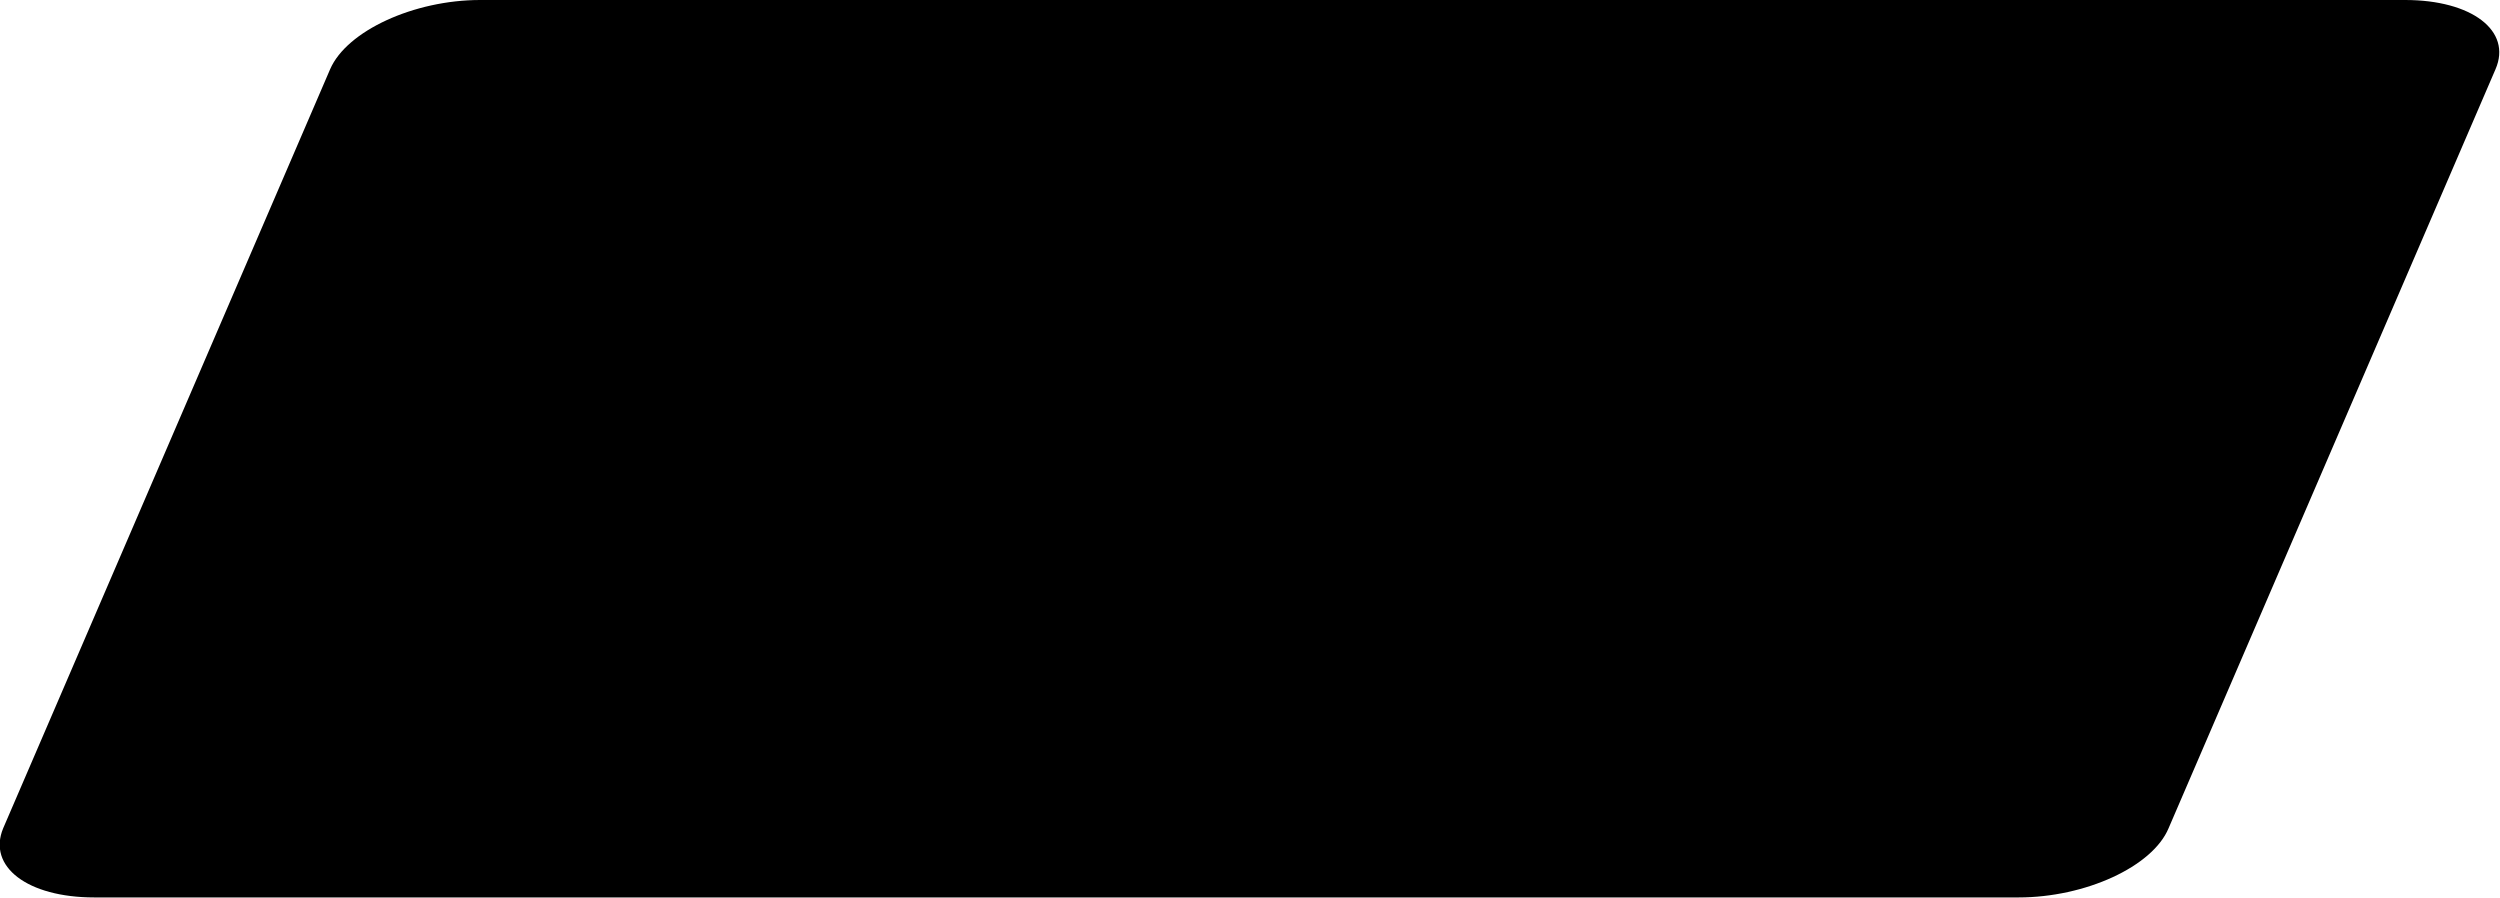
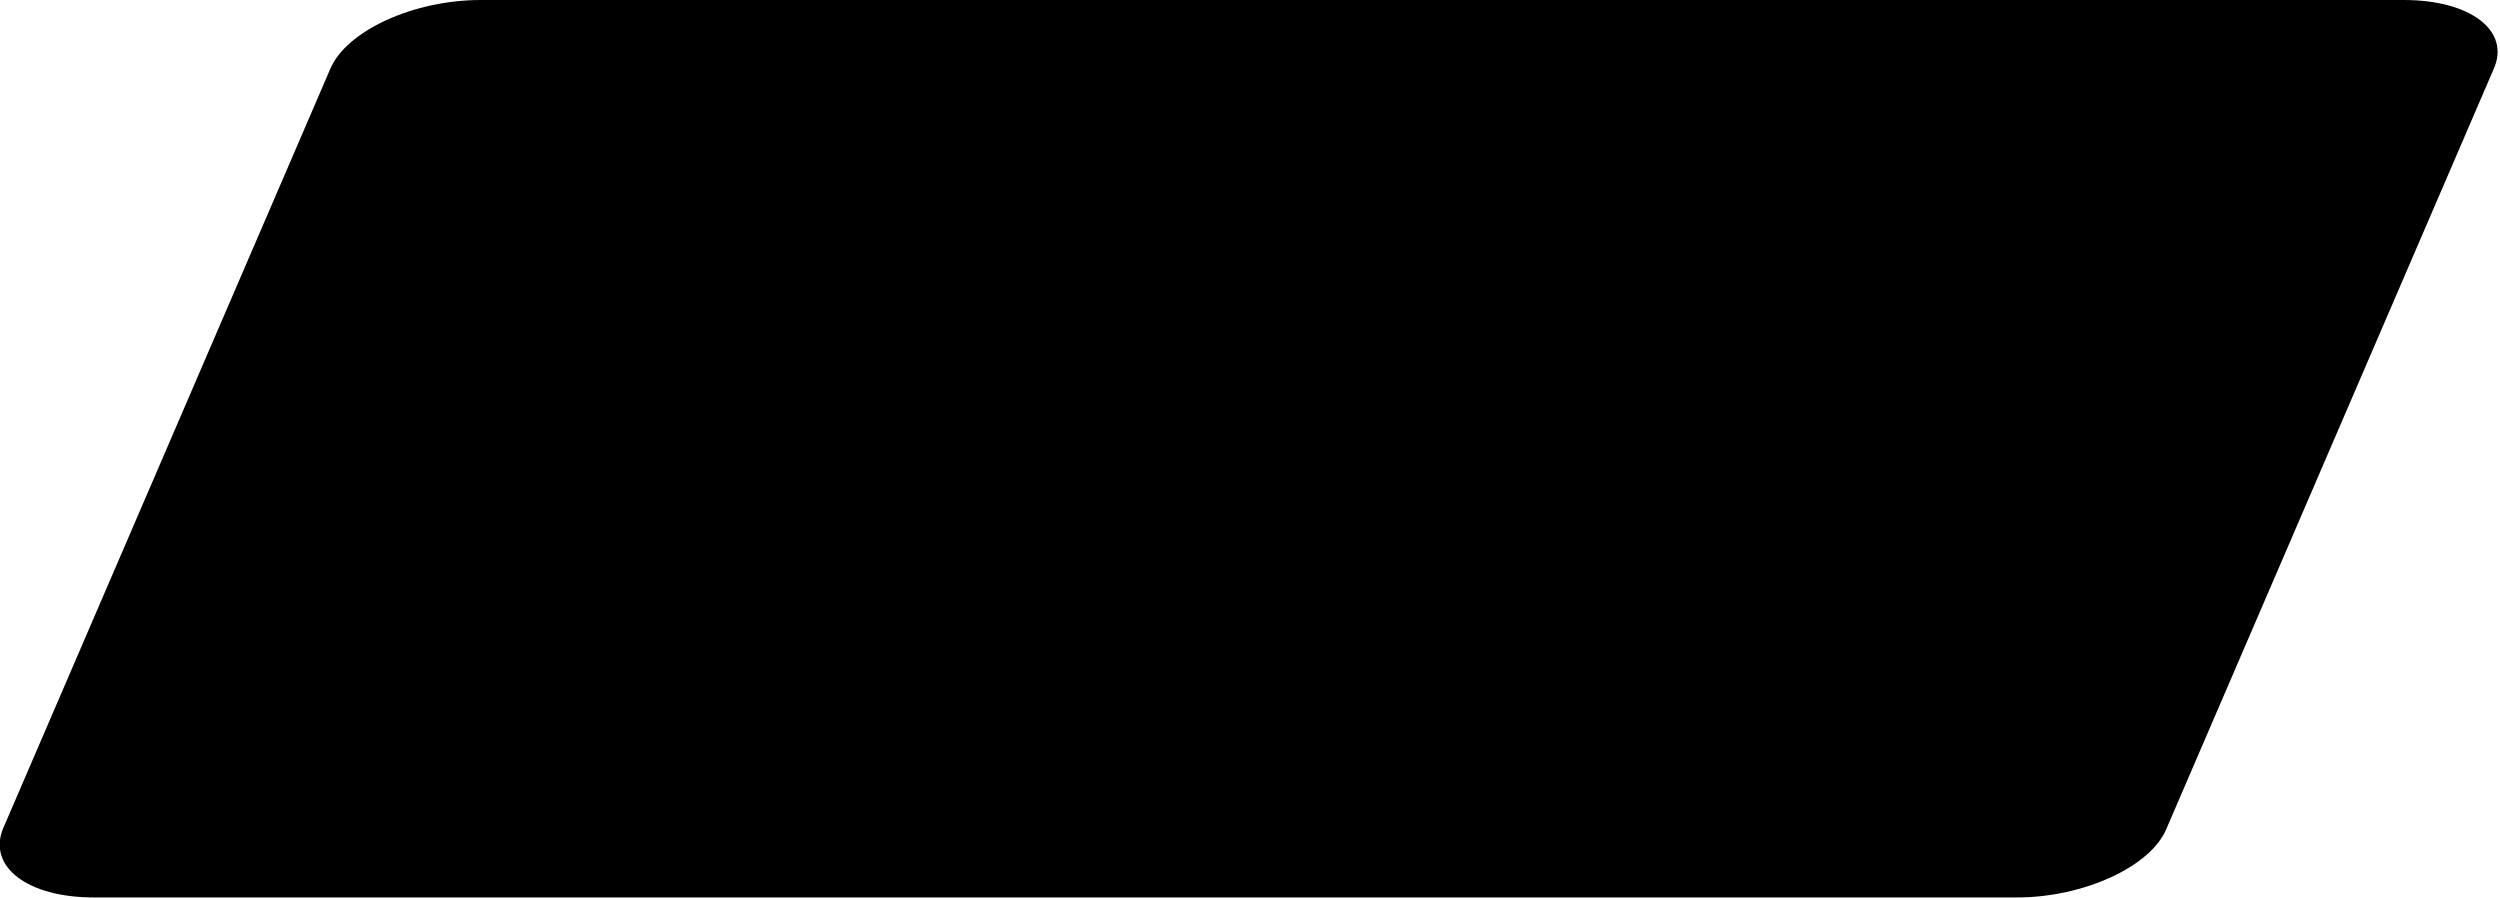
<svg xmlns="http://www.w3.org/2000/svg" viewBox="0 0 39 14">
-   <path fillRule="evenodd" d="M 7.49-0C 7.49-0 37.52-0 37.52-0 38.56-0 39.19 0.48 38.93 1.08 38.93 1.08 33.83 12.92 33.83 12.92 33.58 13.52 32.53 14 31.49 14 31.49 14 1.47 14 1.47 14 0.43 14-0.2 13.52 0.05 12.92 0.05 12.92 5.15 1.08 5.15 1.08 5.41 0.48 6.46-0 7.49-0Z" />
+   <path d="M7.5 0H37.5c1.04 0 1.67.48 1.4 1.08l-5.1 11.84c-.24.6-1.3 1.08-2.33 1.08H1.46C.43 14-.2 13.52.05 12.92l5.1-11.84C5.4.48 6.45 0 7.5 0z" />
</svg>
